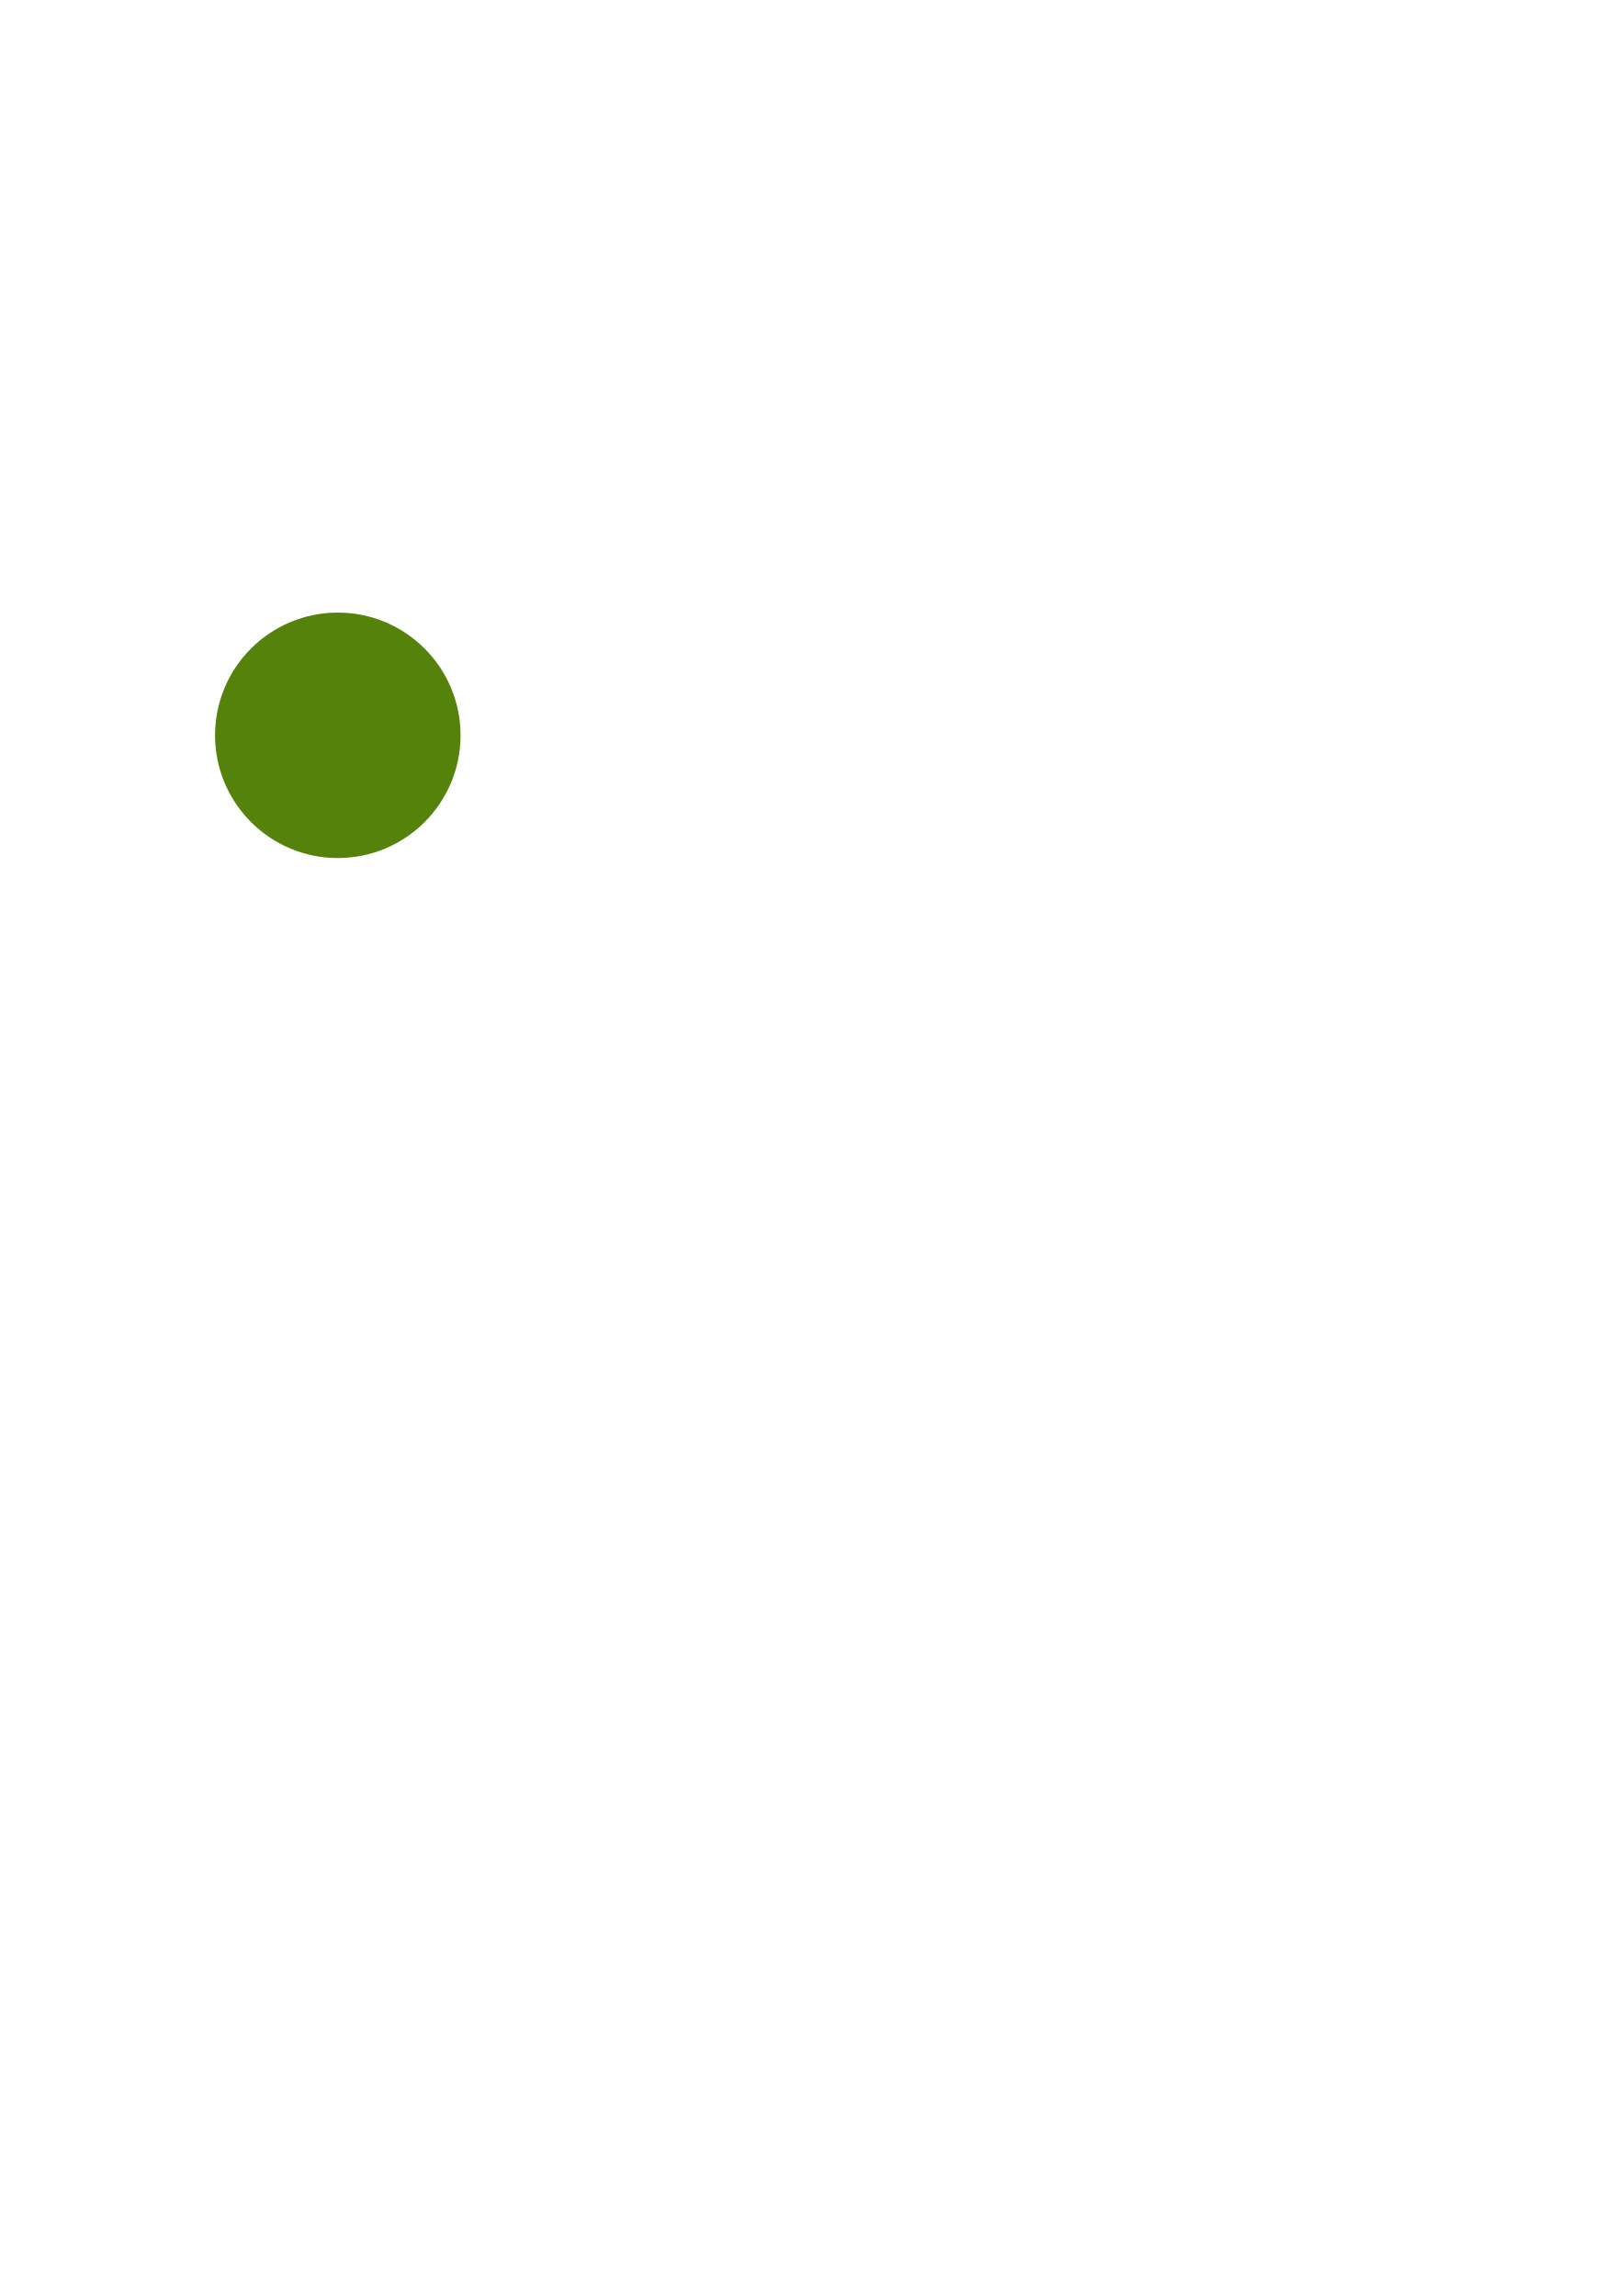
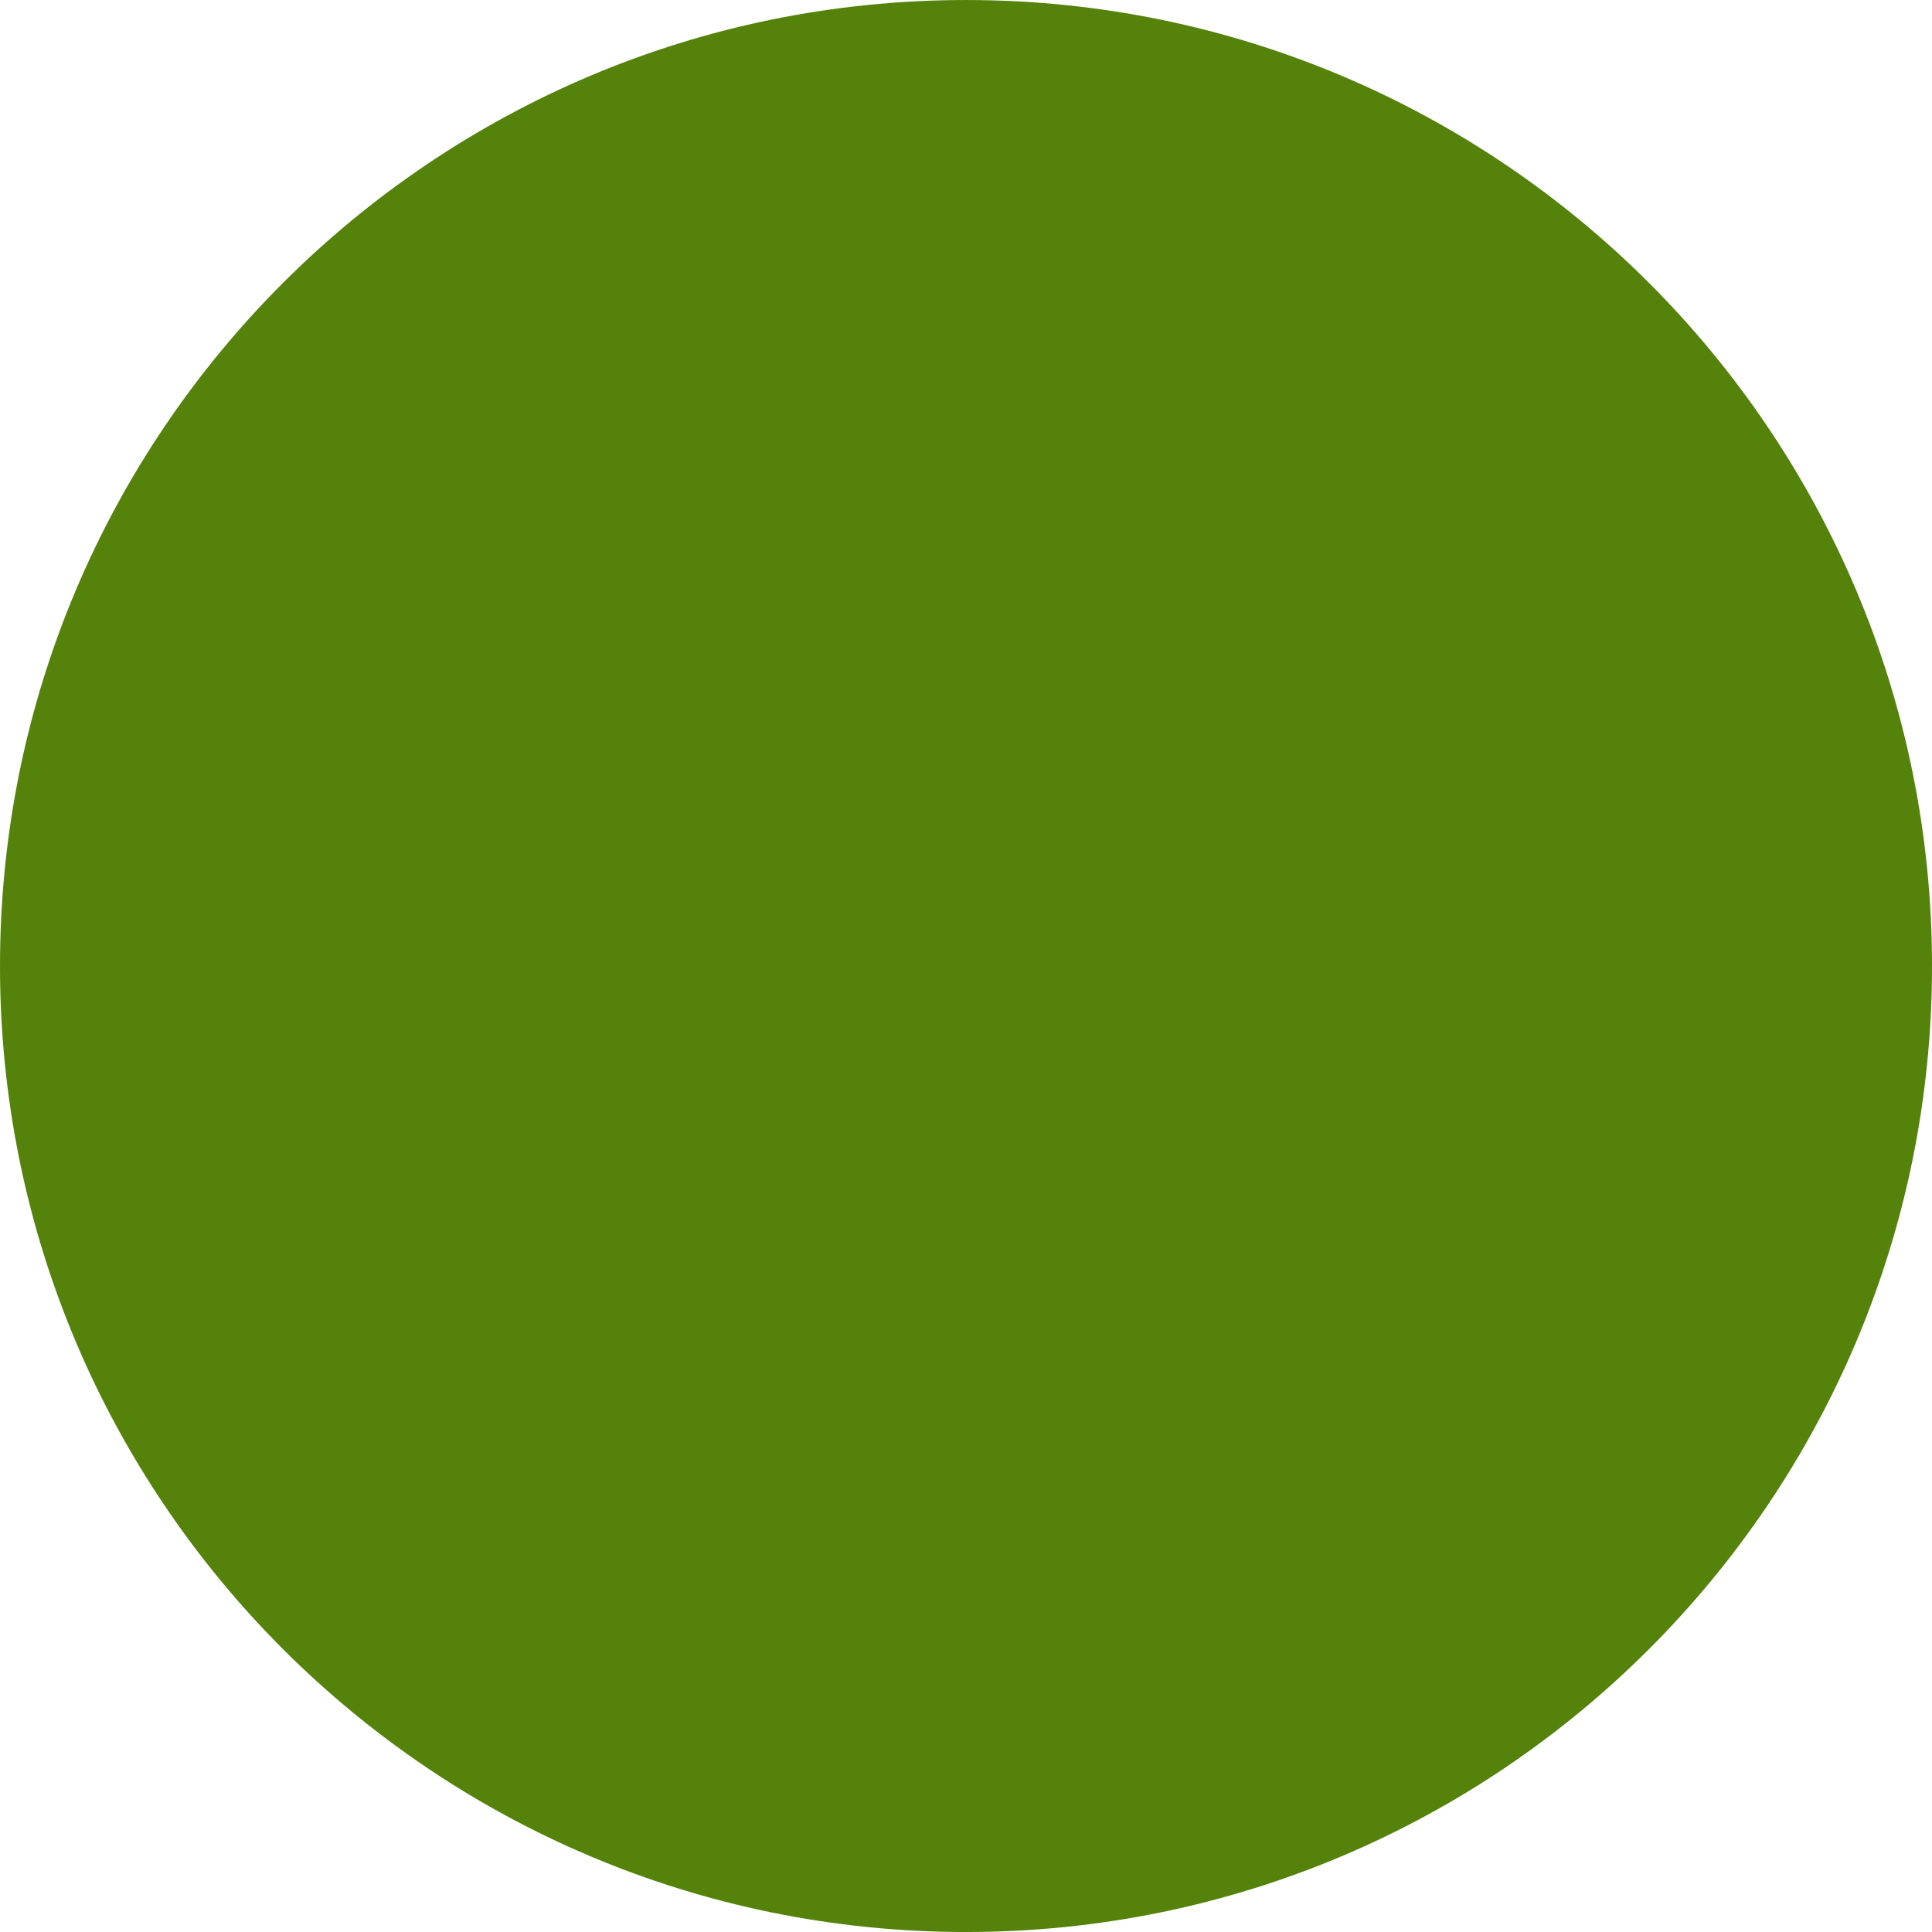
- <svg xmlns="http://www.w3.org/2000/svg" width="210mm" height="297mm" viewBox="0 0 210 297" version="1.1" id="svg5">
+ <svg xmlns="http://www.w3.org/2000/svg" width="31.75mm" height="31.75mm" viewBox="0 0 31.75 31.75" version="1.1" id="svg5">
  <defs id="defs2" />
-   <g id="layer1">
-     <circle style="fill:#54820a;fill-opacity:1;stroke:none;stroke-width:0.333" id="path31" cx="43.69" cy="95.117" r="15.875" />
+   <g id="layer1" transform="translate(-81.81295,-218.1467)">
+     <circle style="fill:#54820a;fill-opacity:1;stroke:none;stroke-width:0.333" id="path31" cx="97.688" cy="234.022" r="15.875" />
  </g>
</svg>
